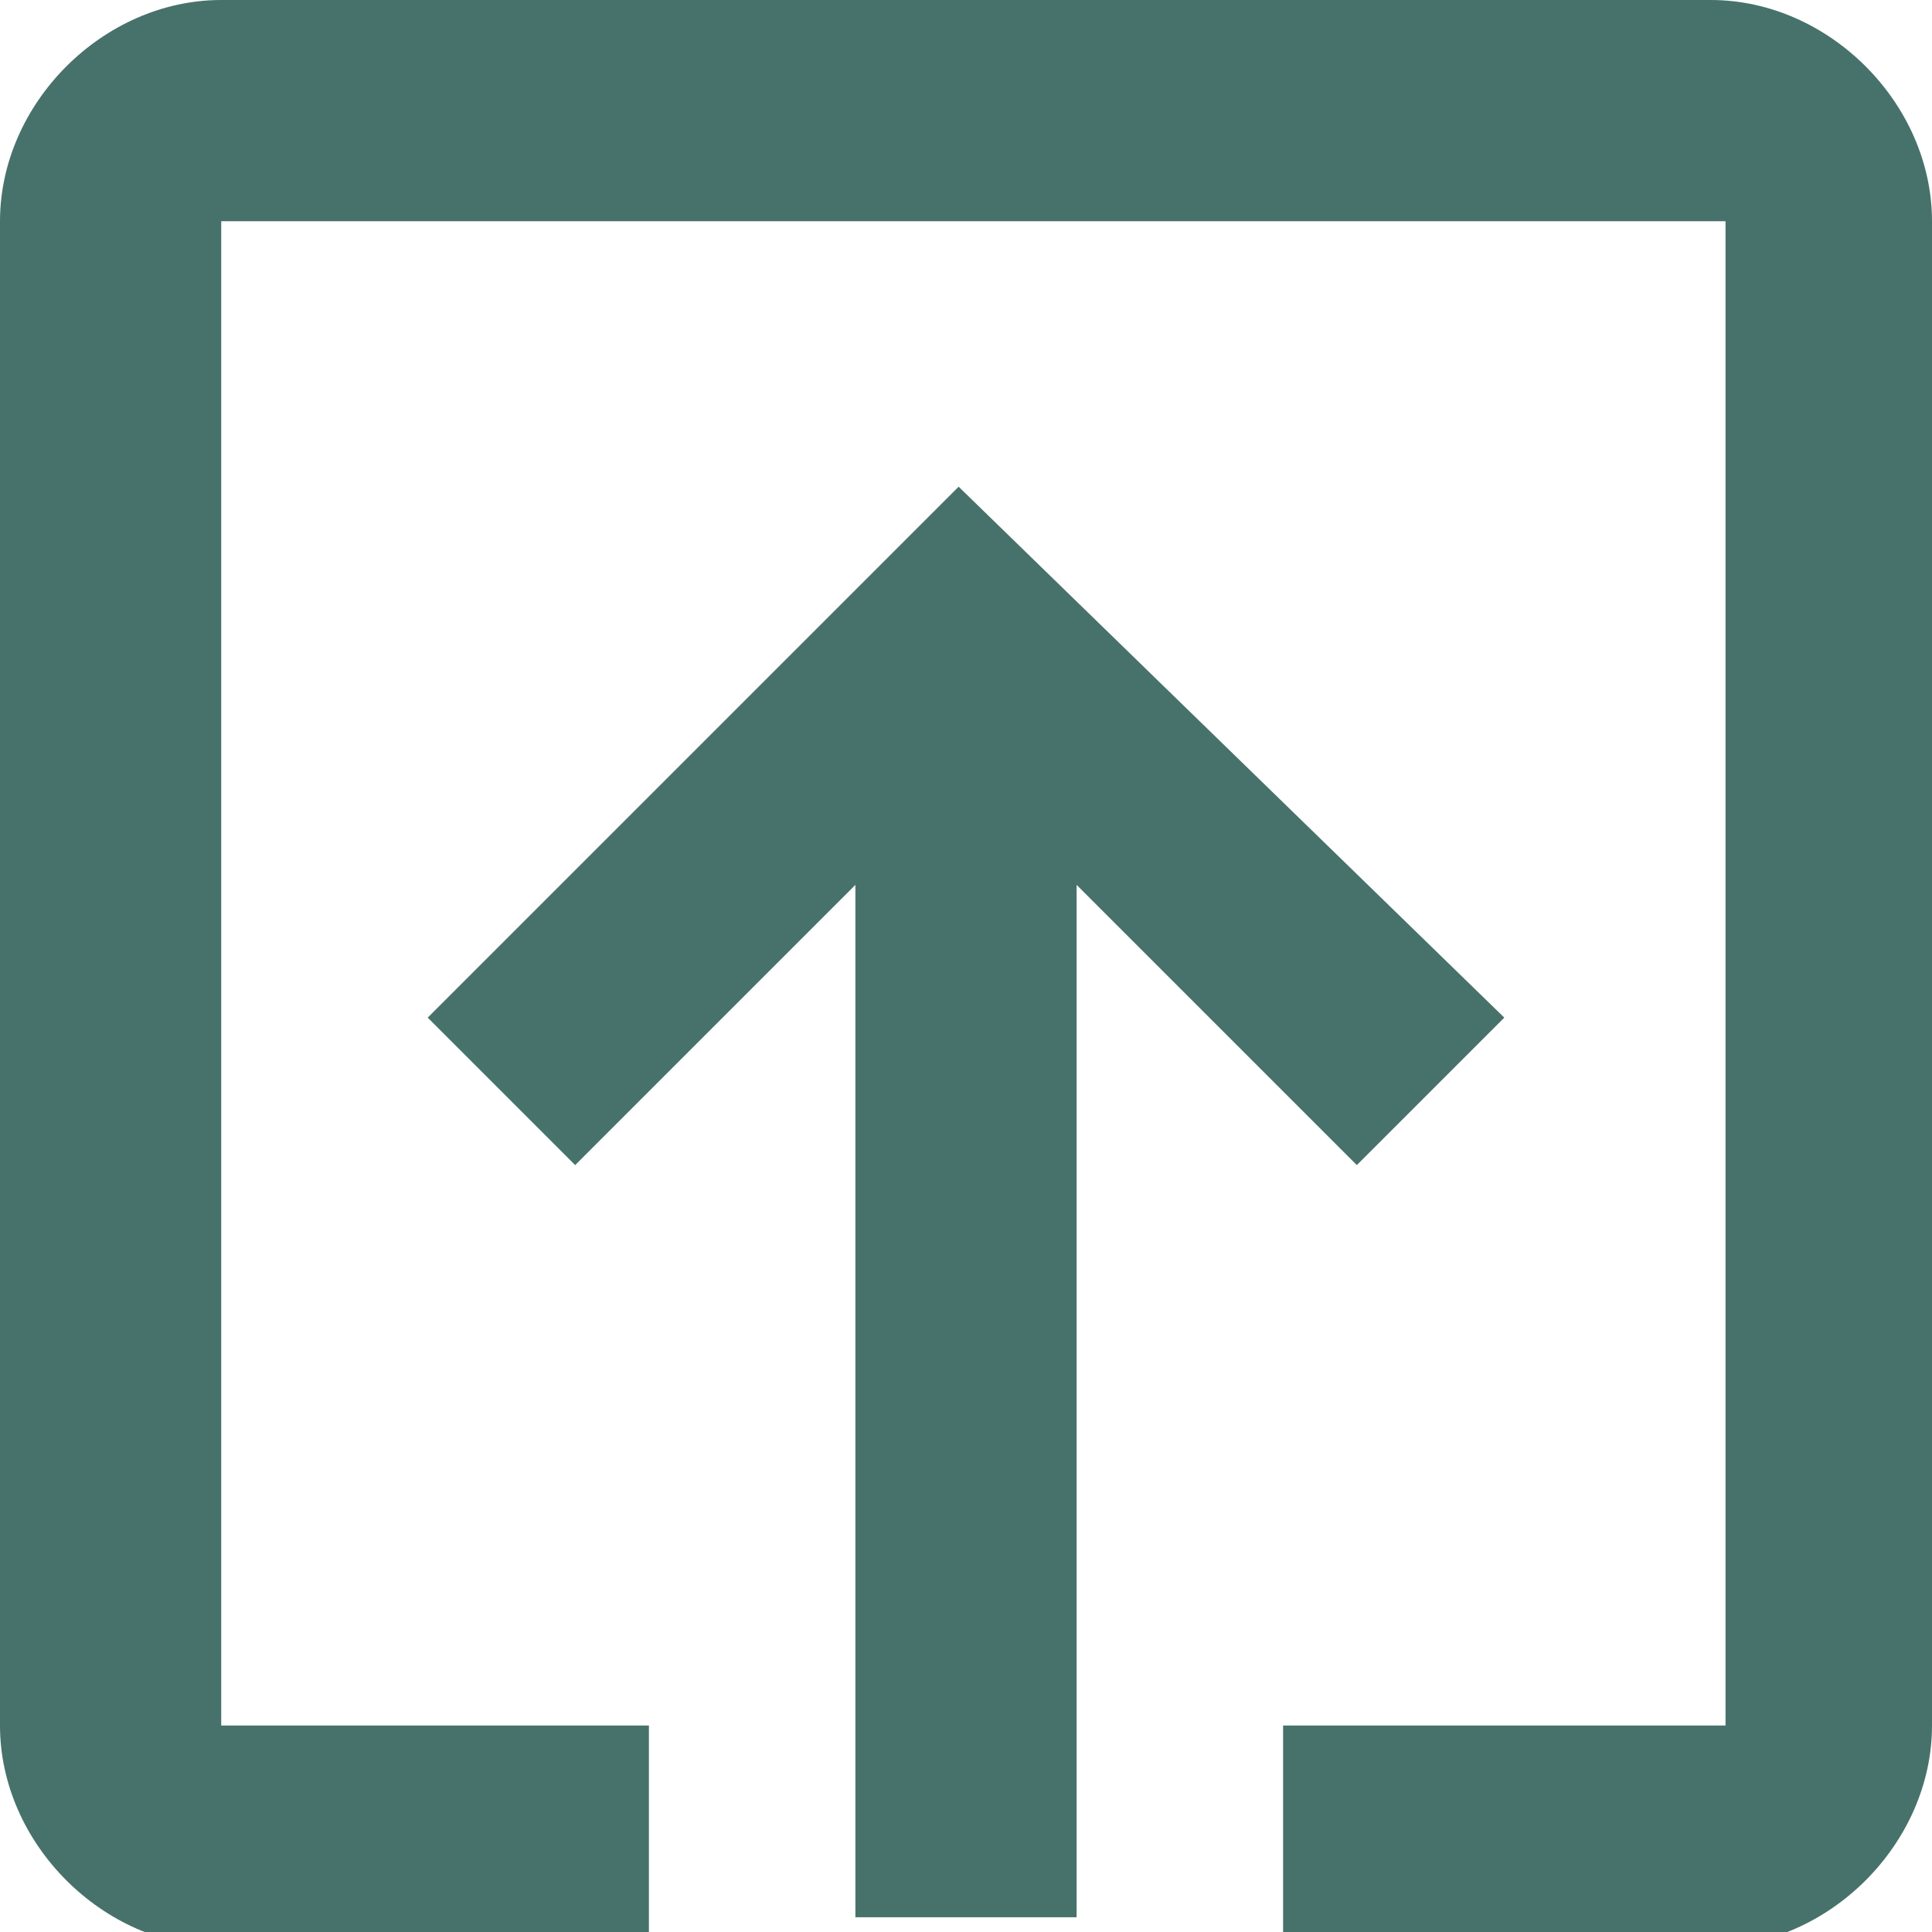
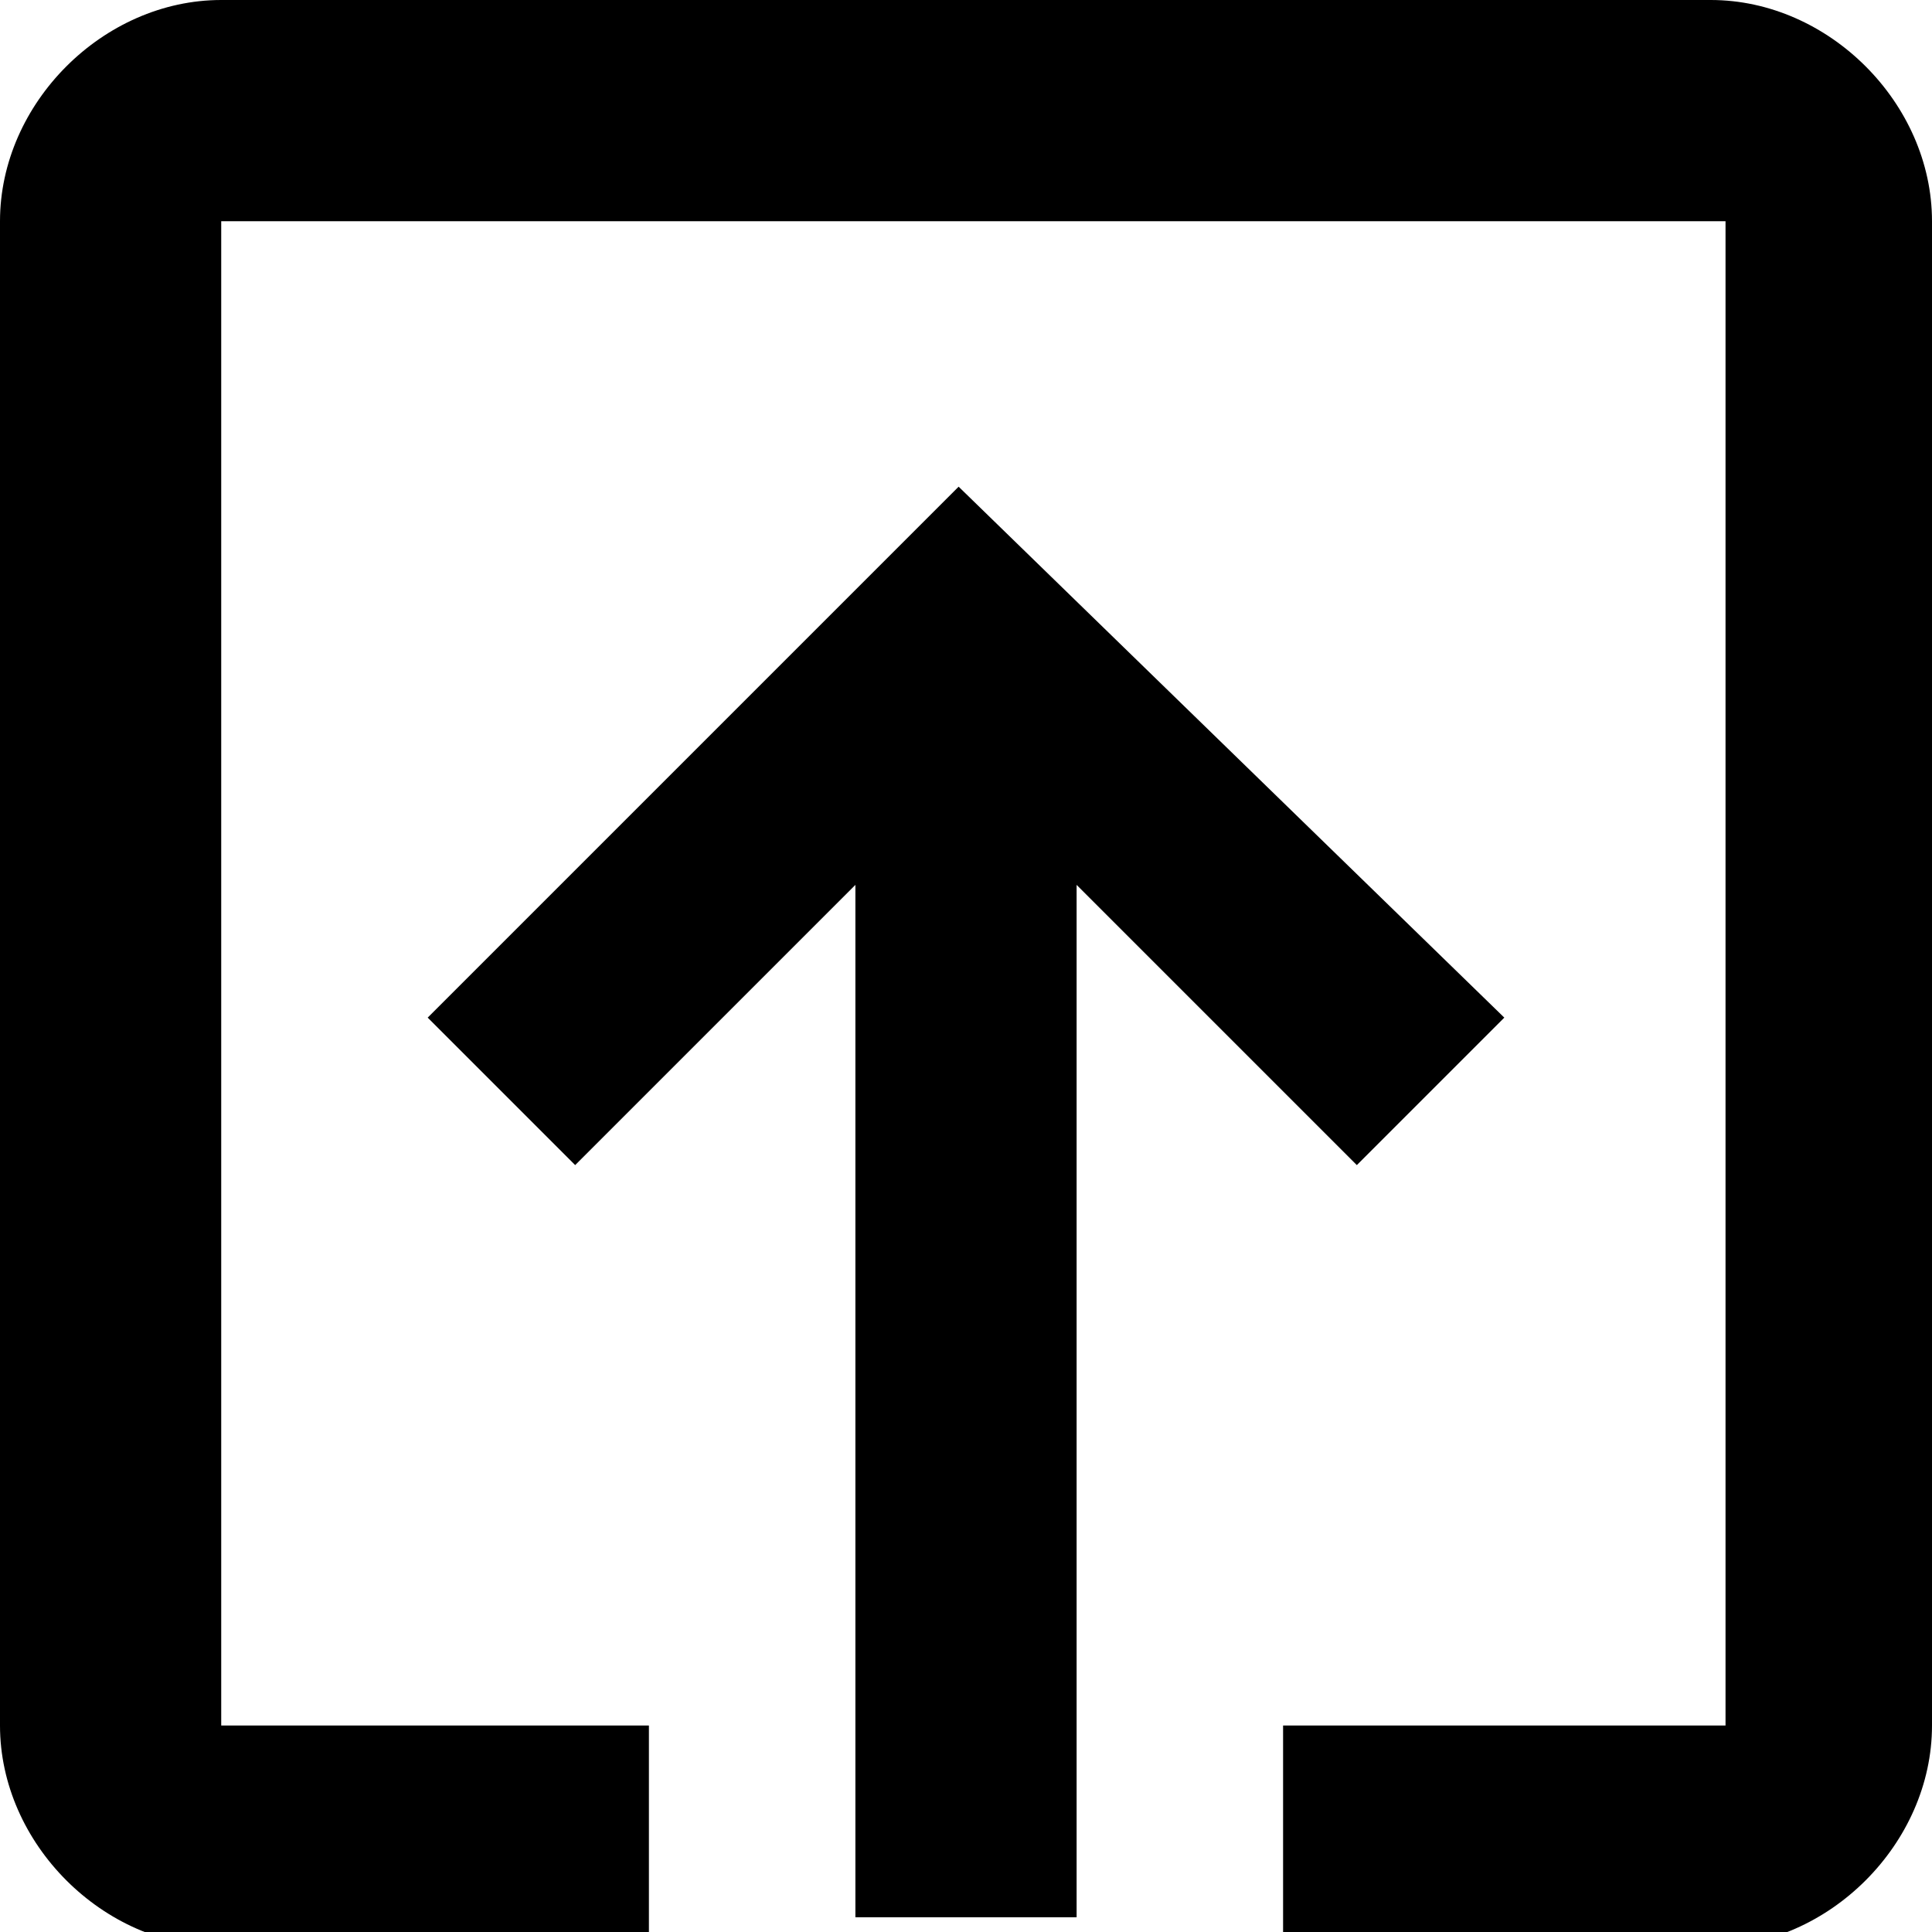
- <svg xmlns="http://www.w3.org/2000/svg" xmlns:xlink="http://www.w3.org/1999/xlink" version="1.1" id="Layer_1" x="0px" y="0px" viewBox="0 0 13.1 13.1" style="enable-background:new 0 0 13.1 13.1;" xml:space="preserve">
-   <style type="text/css">
- 	.st0{clip-path:url(#SVGID_2_);fill:#47726B;}
- </style>
-   <g>
-     <defs>
-       <rect id="SVGID_1_" width="13.1" height="13.1" />
-     </defs>
-     <clipPath id="SVGID_2_">
-       <use xlink:href="#SVGID_1_" style="overflow:visible;" />
-     </clipPath>
-     <path class="st0" d="M0,1.5v10.2c0,0.8,0.7,1.5,1.5,1.5h2.9v-1.5H1.5V1.5h10.2v10.2H8.7v1.5h2.9c0.8,0,1.5-0.7,1.5-1.5V1.5   c0-0.8-0.7-1.5-1.5-1.5H1.5C0.7,0,0,0.7,0,1.5 M9.2,7.9l1-1L6.5,3.3L2.9,6.9l1,1l1.9-1.9v7h1.5v-7L9.2,7.9z" />
-   </g>
+ <svg xmlns="http://www.w3.org/2000/svg" version="1.1" strock="currentColor" viewBox="0 0 13.1 13.1" xml:space="preserve">
+   <path d="M0,1.5v10.2c0,0.8,0.7,1.5,1.5,1.5h2.9v-1.5H1.5V1.5h10.2v10.2H8.7v1.5h2.9c0.8,0,1.5-0.7,1.5-1.5V1.5   c0-0.8-0.7-1.5-1.5-1.5H1.5C0.7,0,0,0.7,0,1.5 M9.2,7.9l1-1L6.5,3.3L2.9,6.9l1,1l1.9-1.9v7h1.5v-7L9.2,7.9z" />
</svg>
